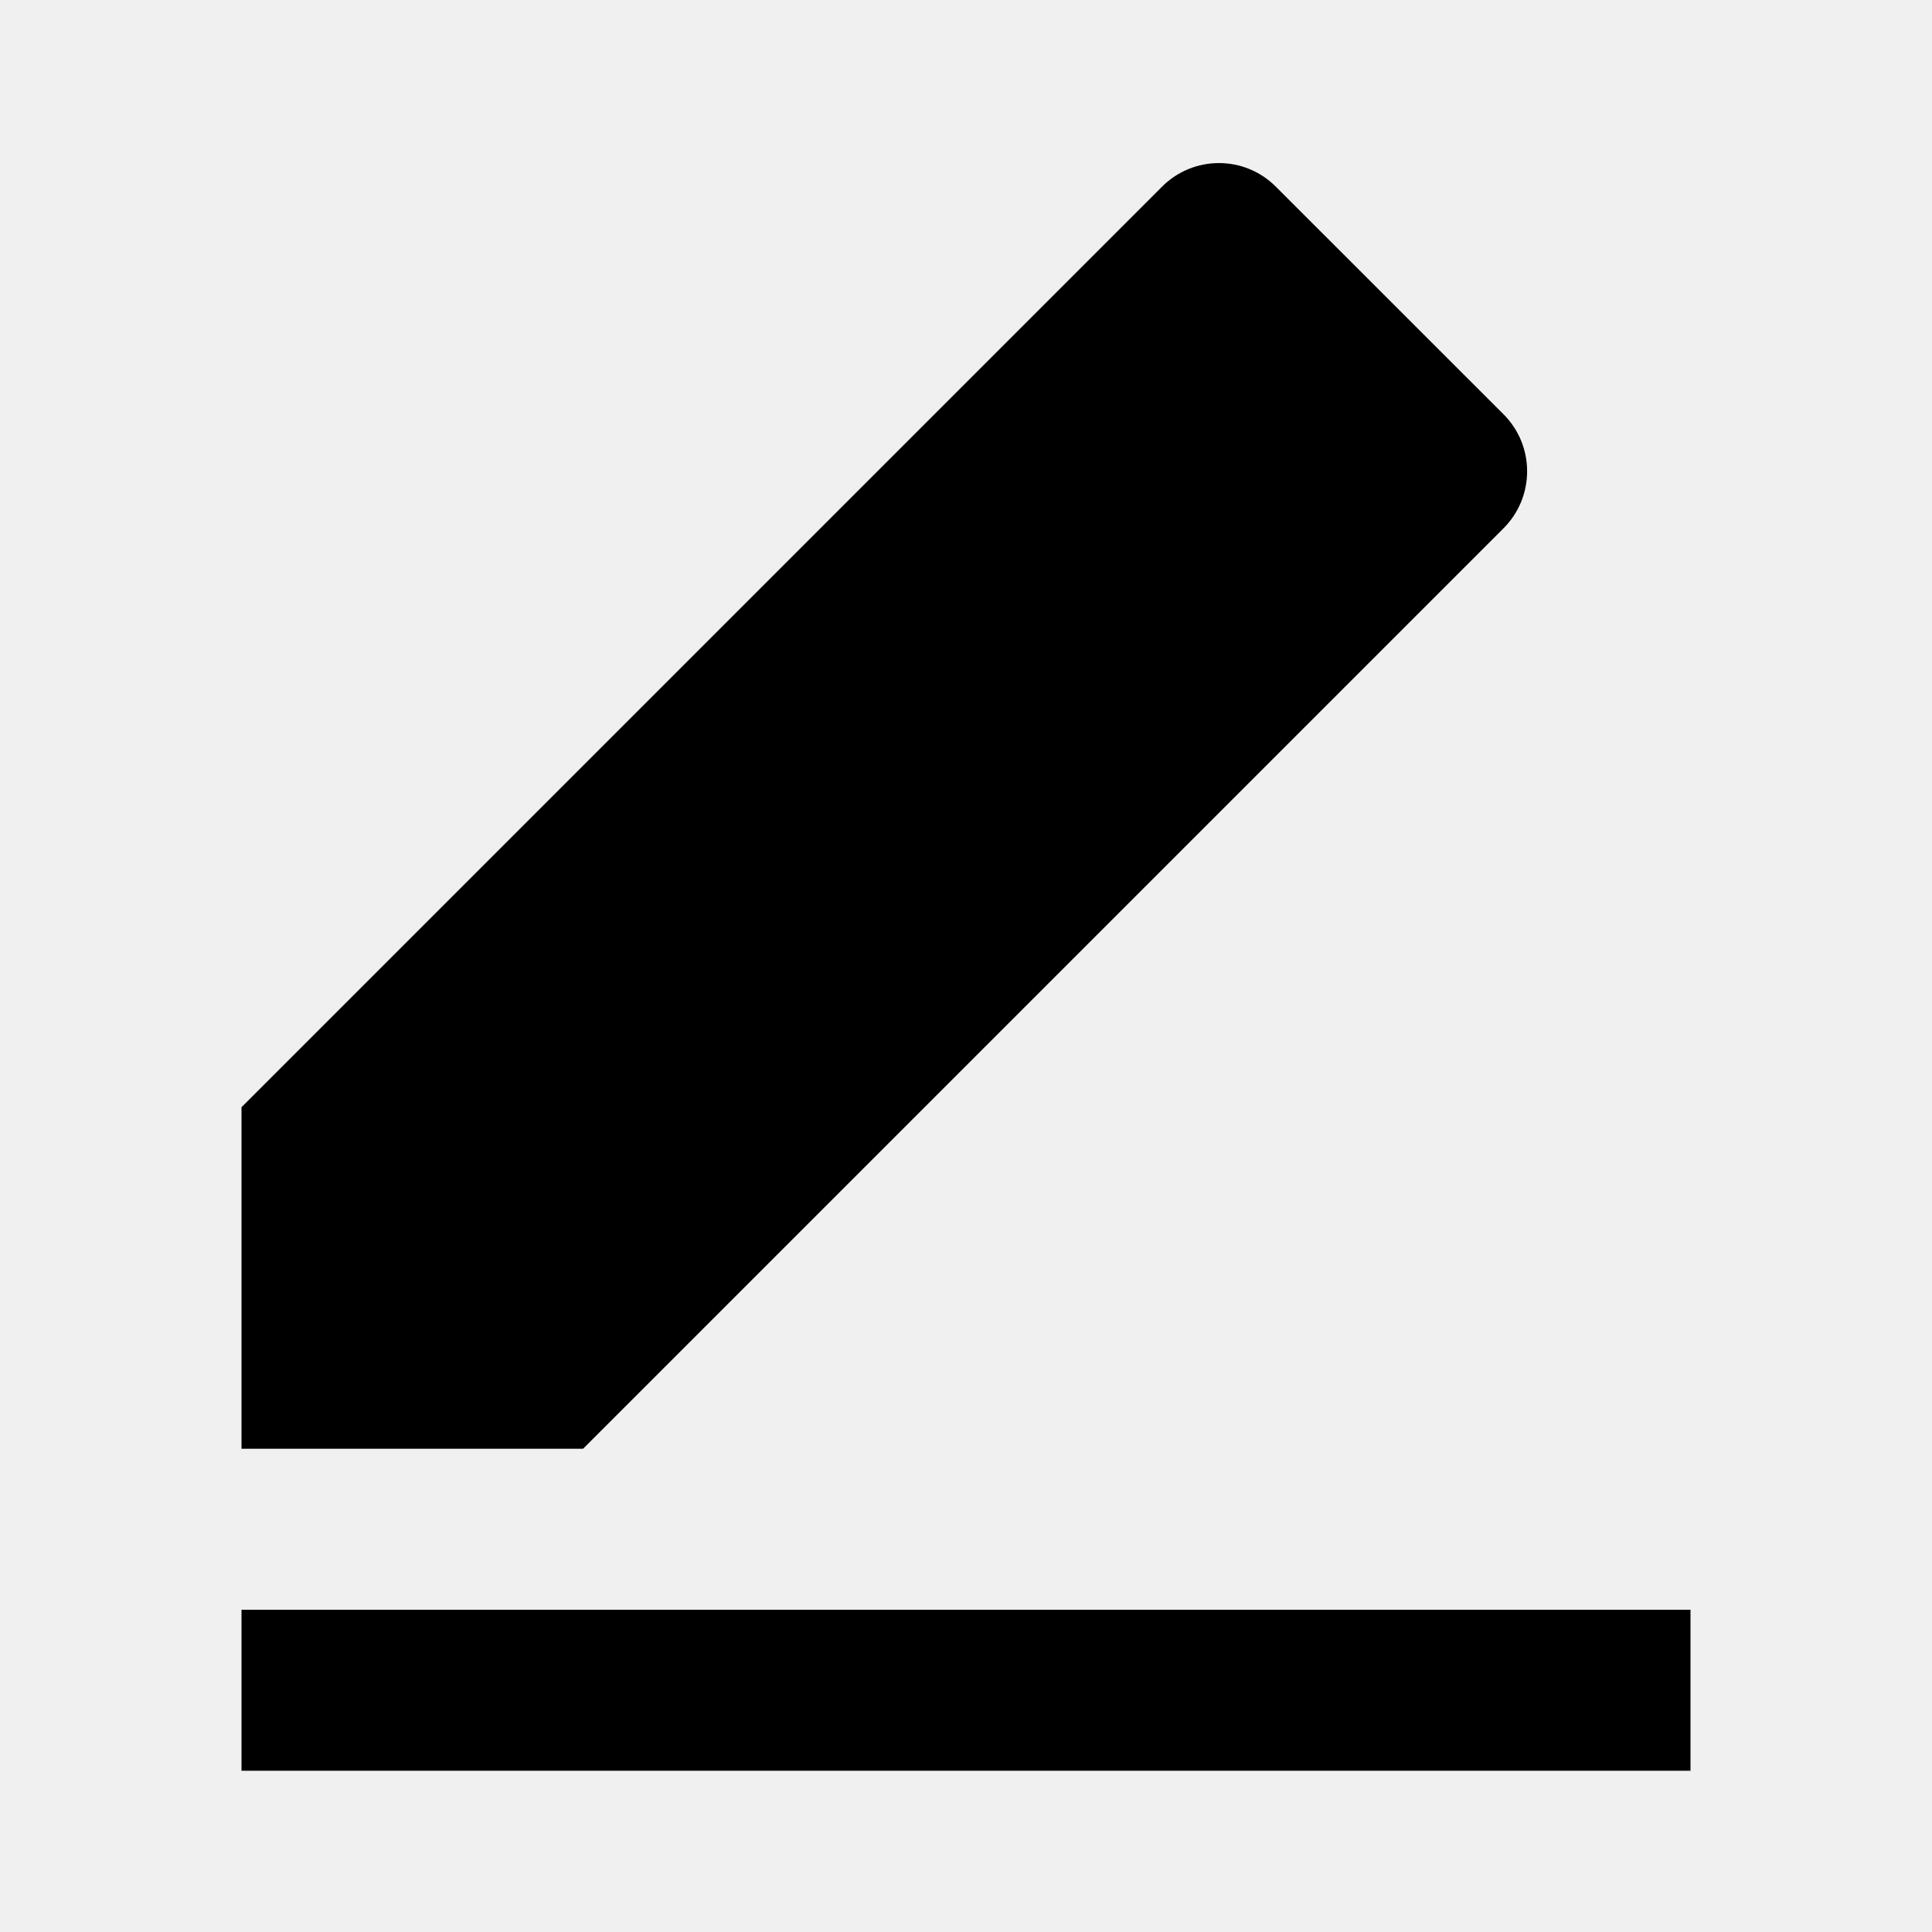
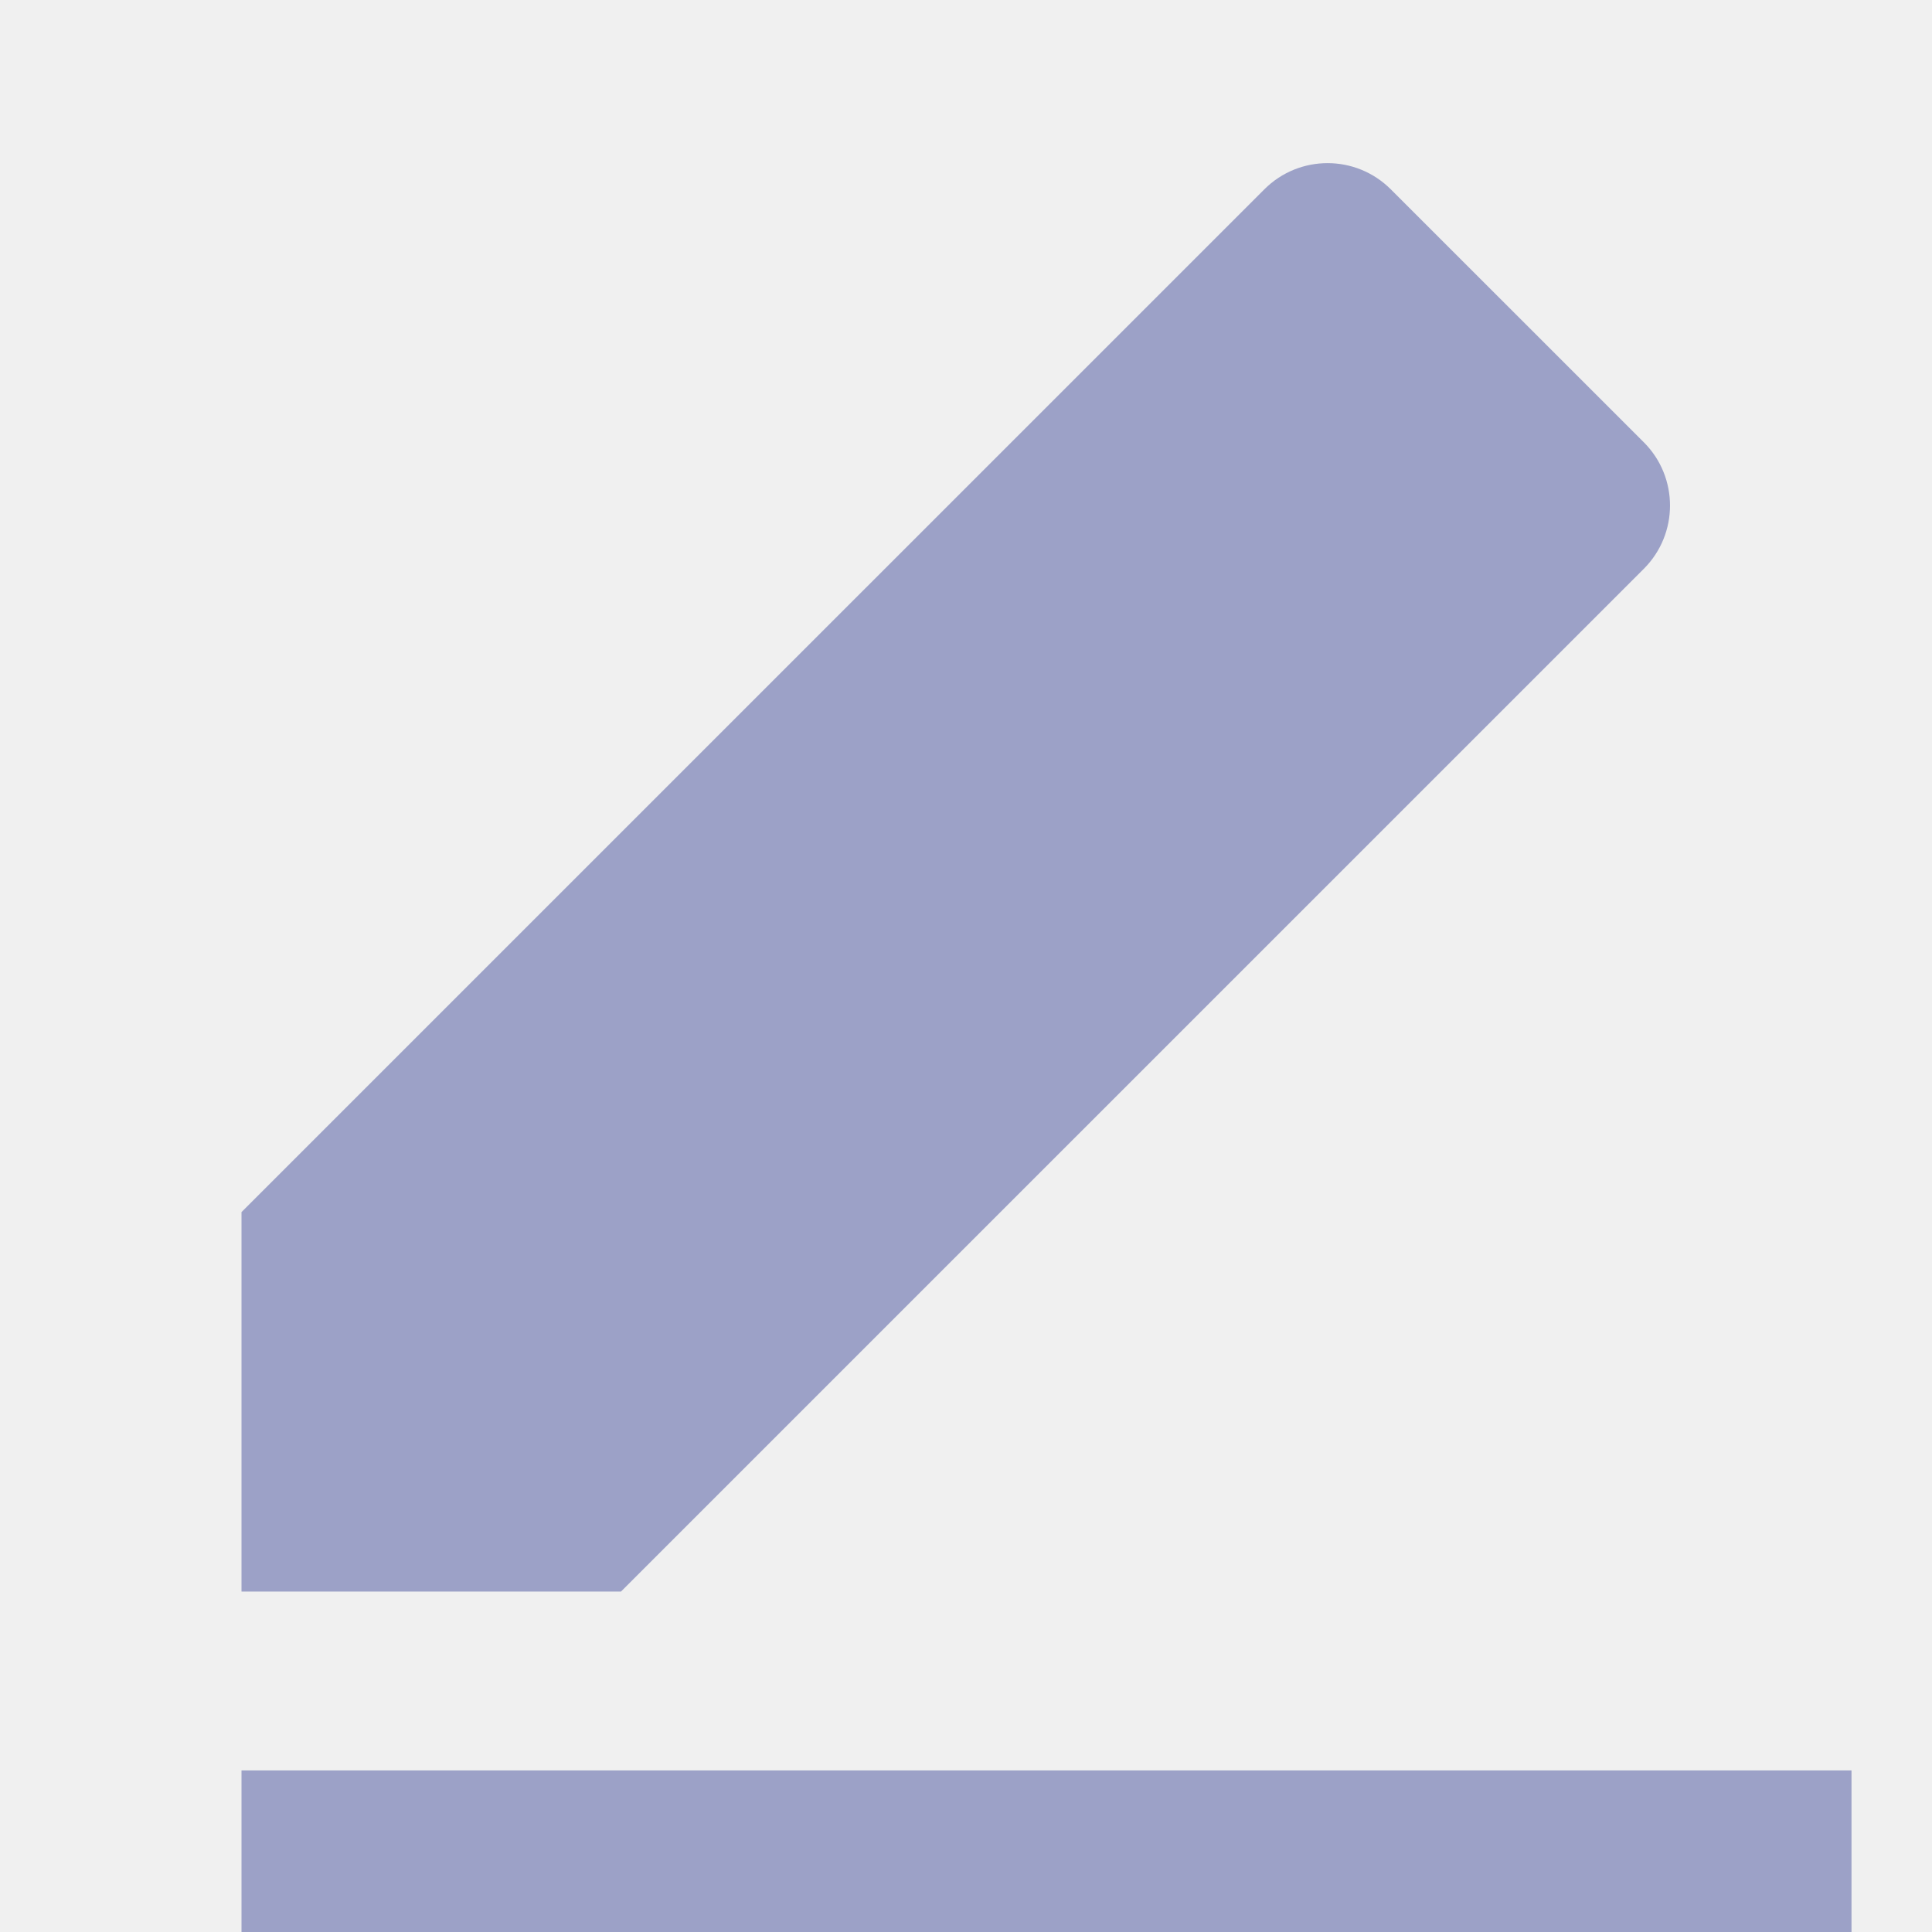
- <svg xmlns="http://www.w3.org/2000/svg" viewBox="0 0 24 24" fill="currentColor">
-   <path d="M7.243 17.997H3V13.754L14.435 2.319C14.826 1.928 15.459 1.928 15.849 2.319L18.678 5.147C19.068 5.538 19.068 6.171 18.678 6.562L7.243 17.997ZM3 19.997H21V21.997H3V19.997Z" />
+ <svg xmlns="http://www.w3.org/2000/svg" width="24" height="24" viewBox="0 0 24 24" fill="none">
+   <g clip-path="url(#clip0_22_138)">
+     <path d="M7.714 19.771H3V15.057L15.706 2.352C16.14 1.918 16.843 1.918 17.277 2.352L20.42 5.494C20.854 5.928 20.854 6.632 20.42 7.066L7.714 19.771ZM3 21.993H23V24.216H3V21.993Z" fill="#9CA1C7" />
+   </g>
+   <defs>
+     <clipPath id="clip0_22_138">
+       <rect width="24" height="24" fill="white" />
+     </clipPath>
+   </defs>
</svg>
